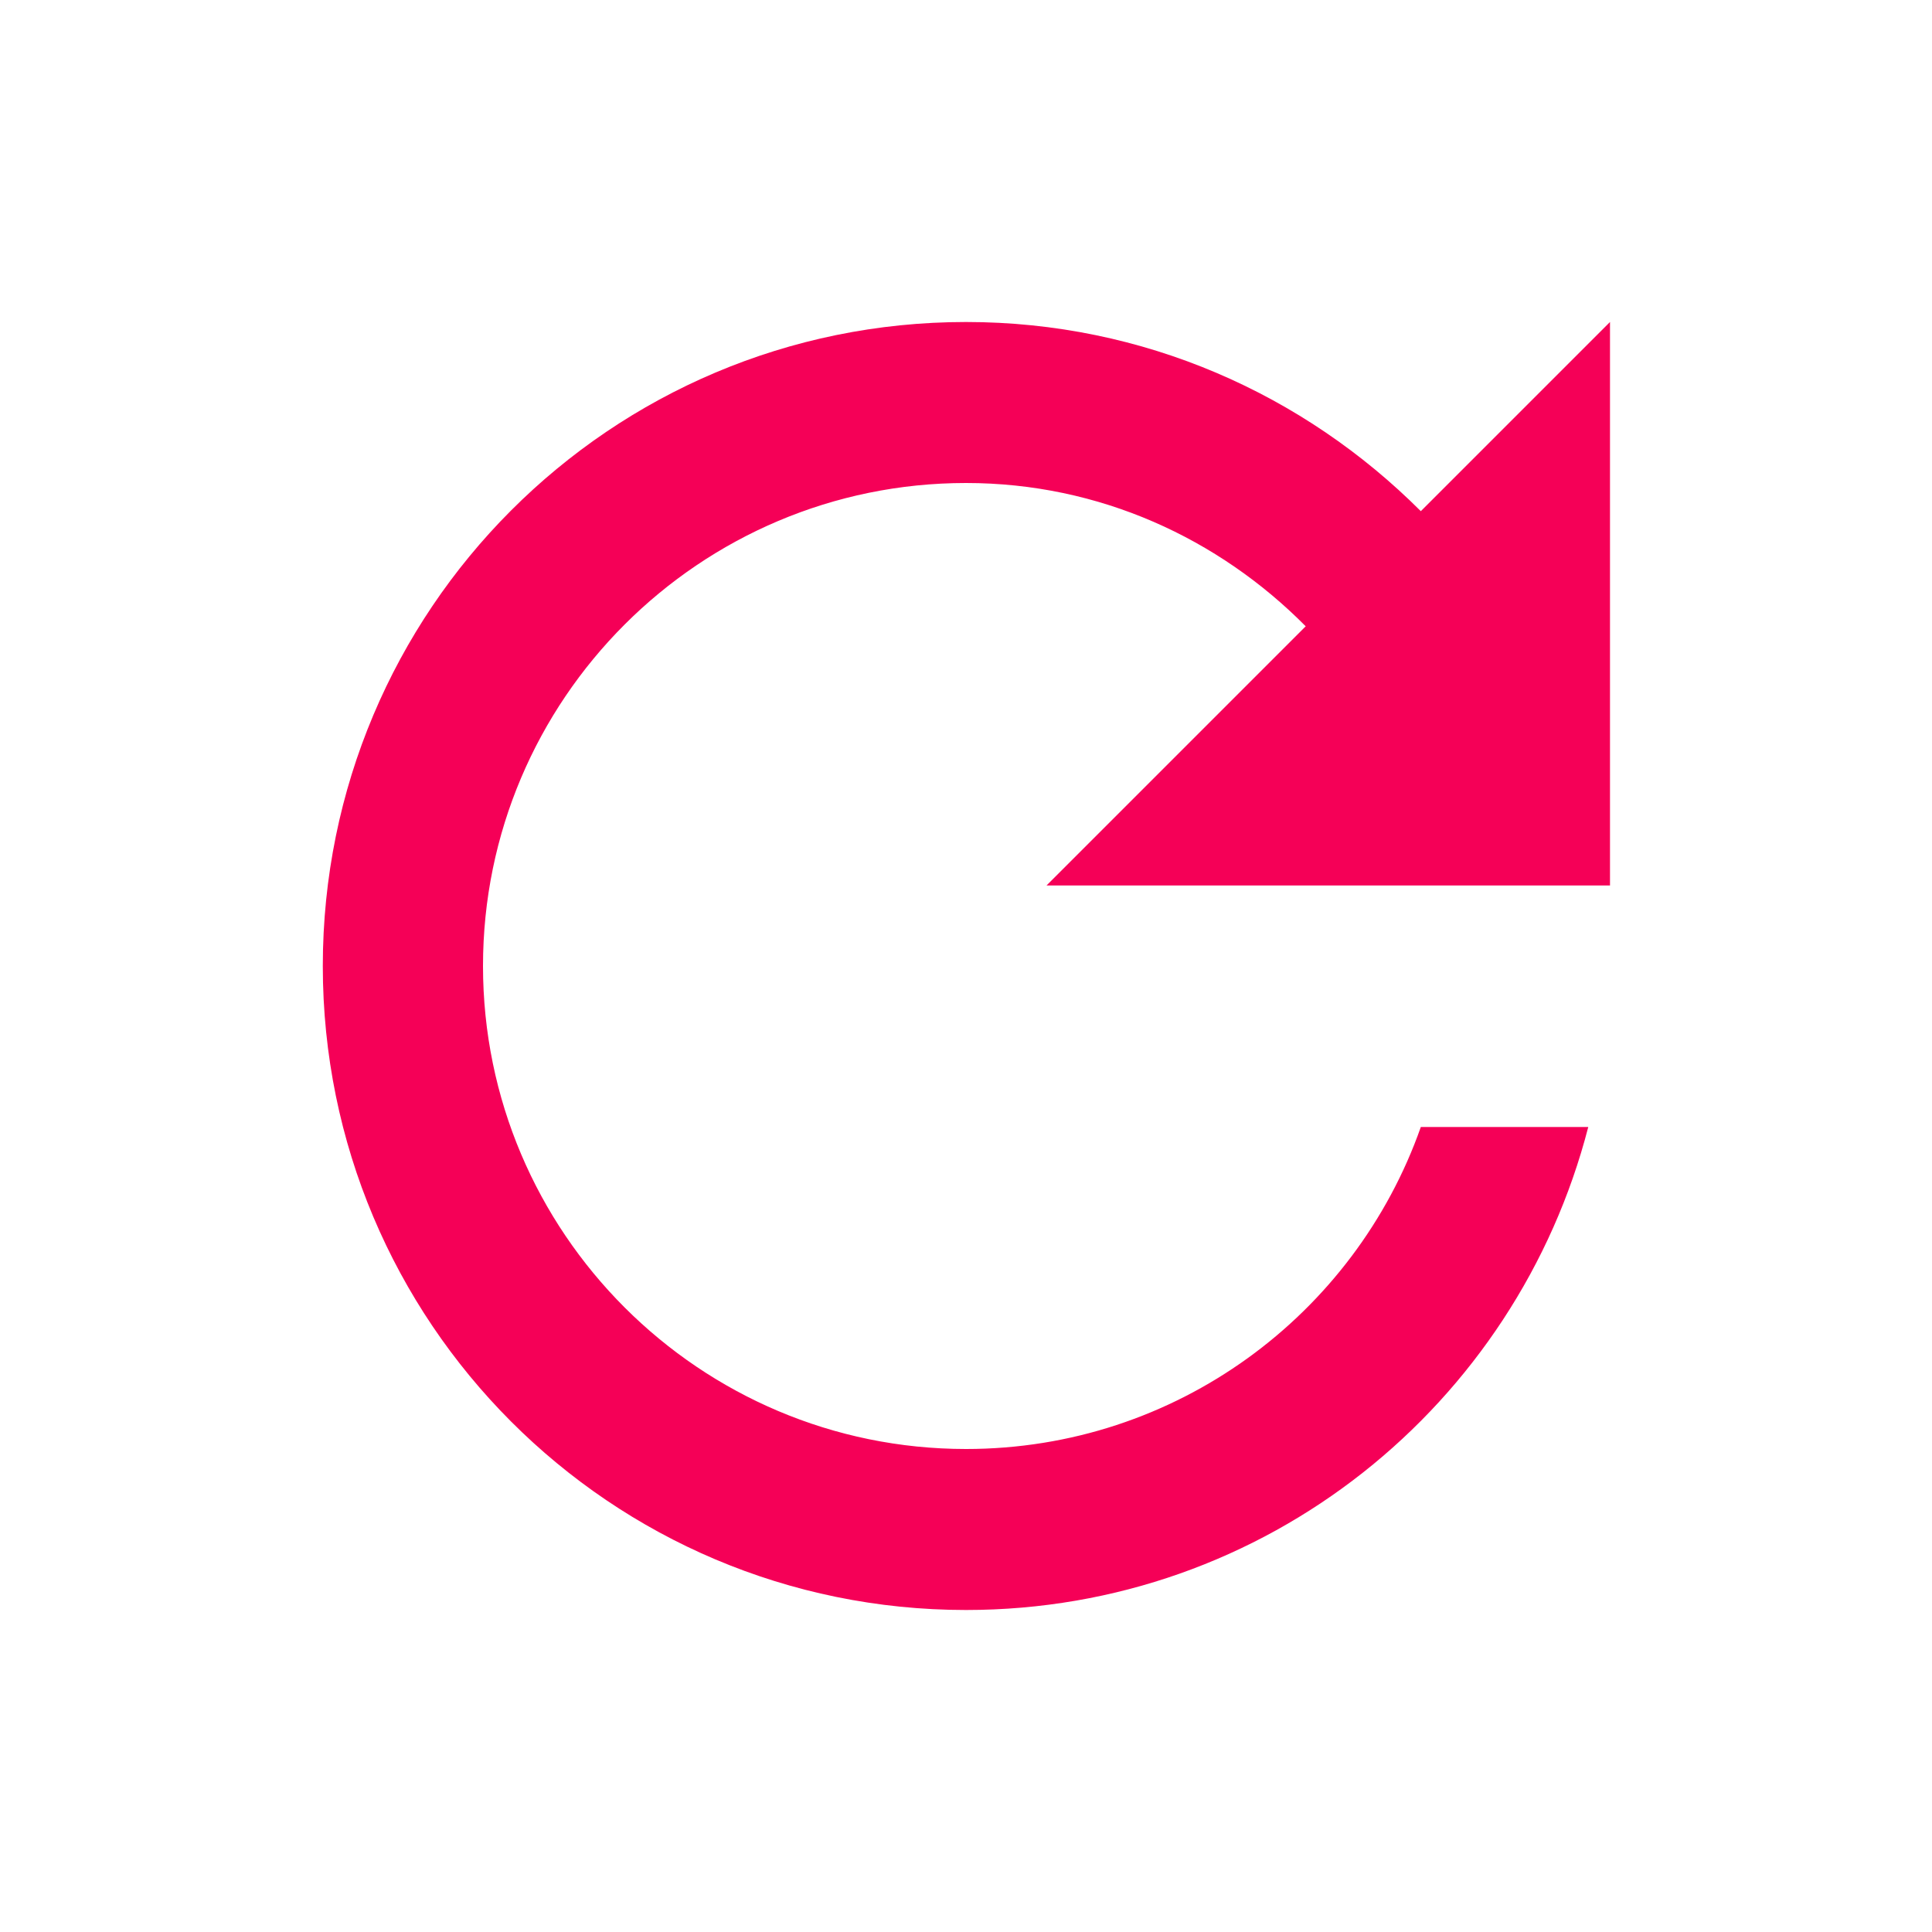
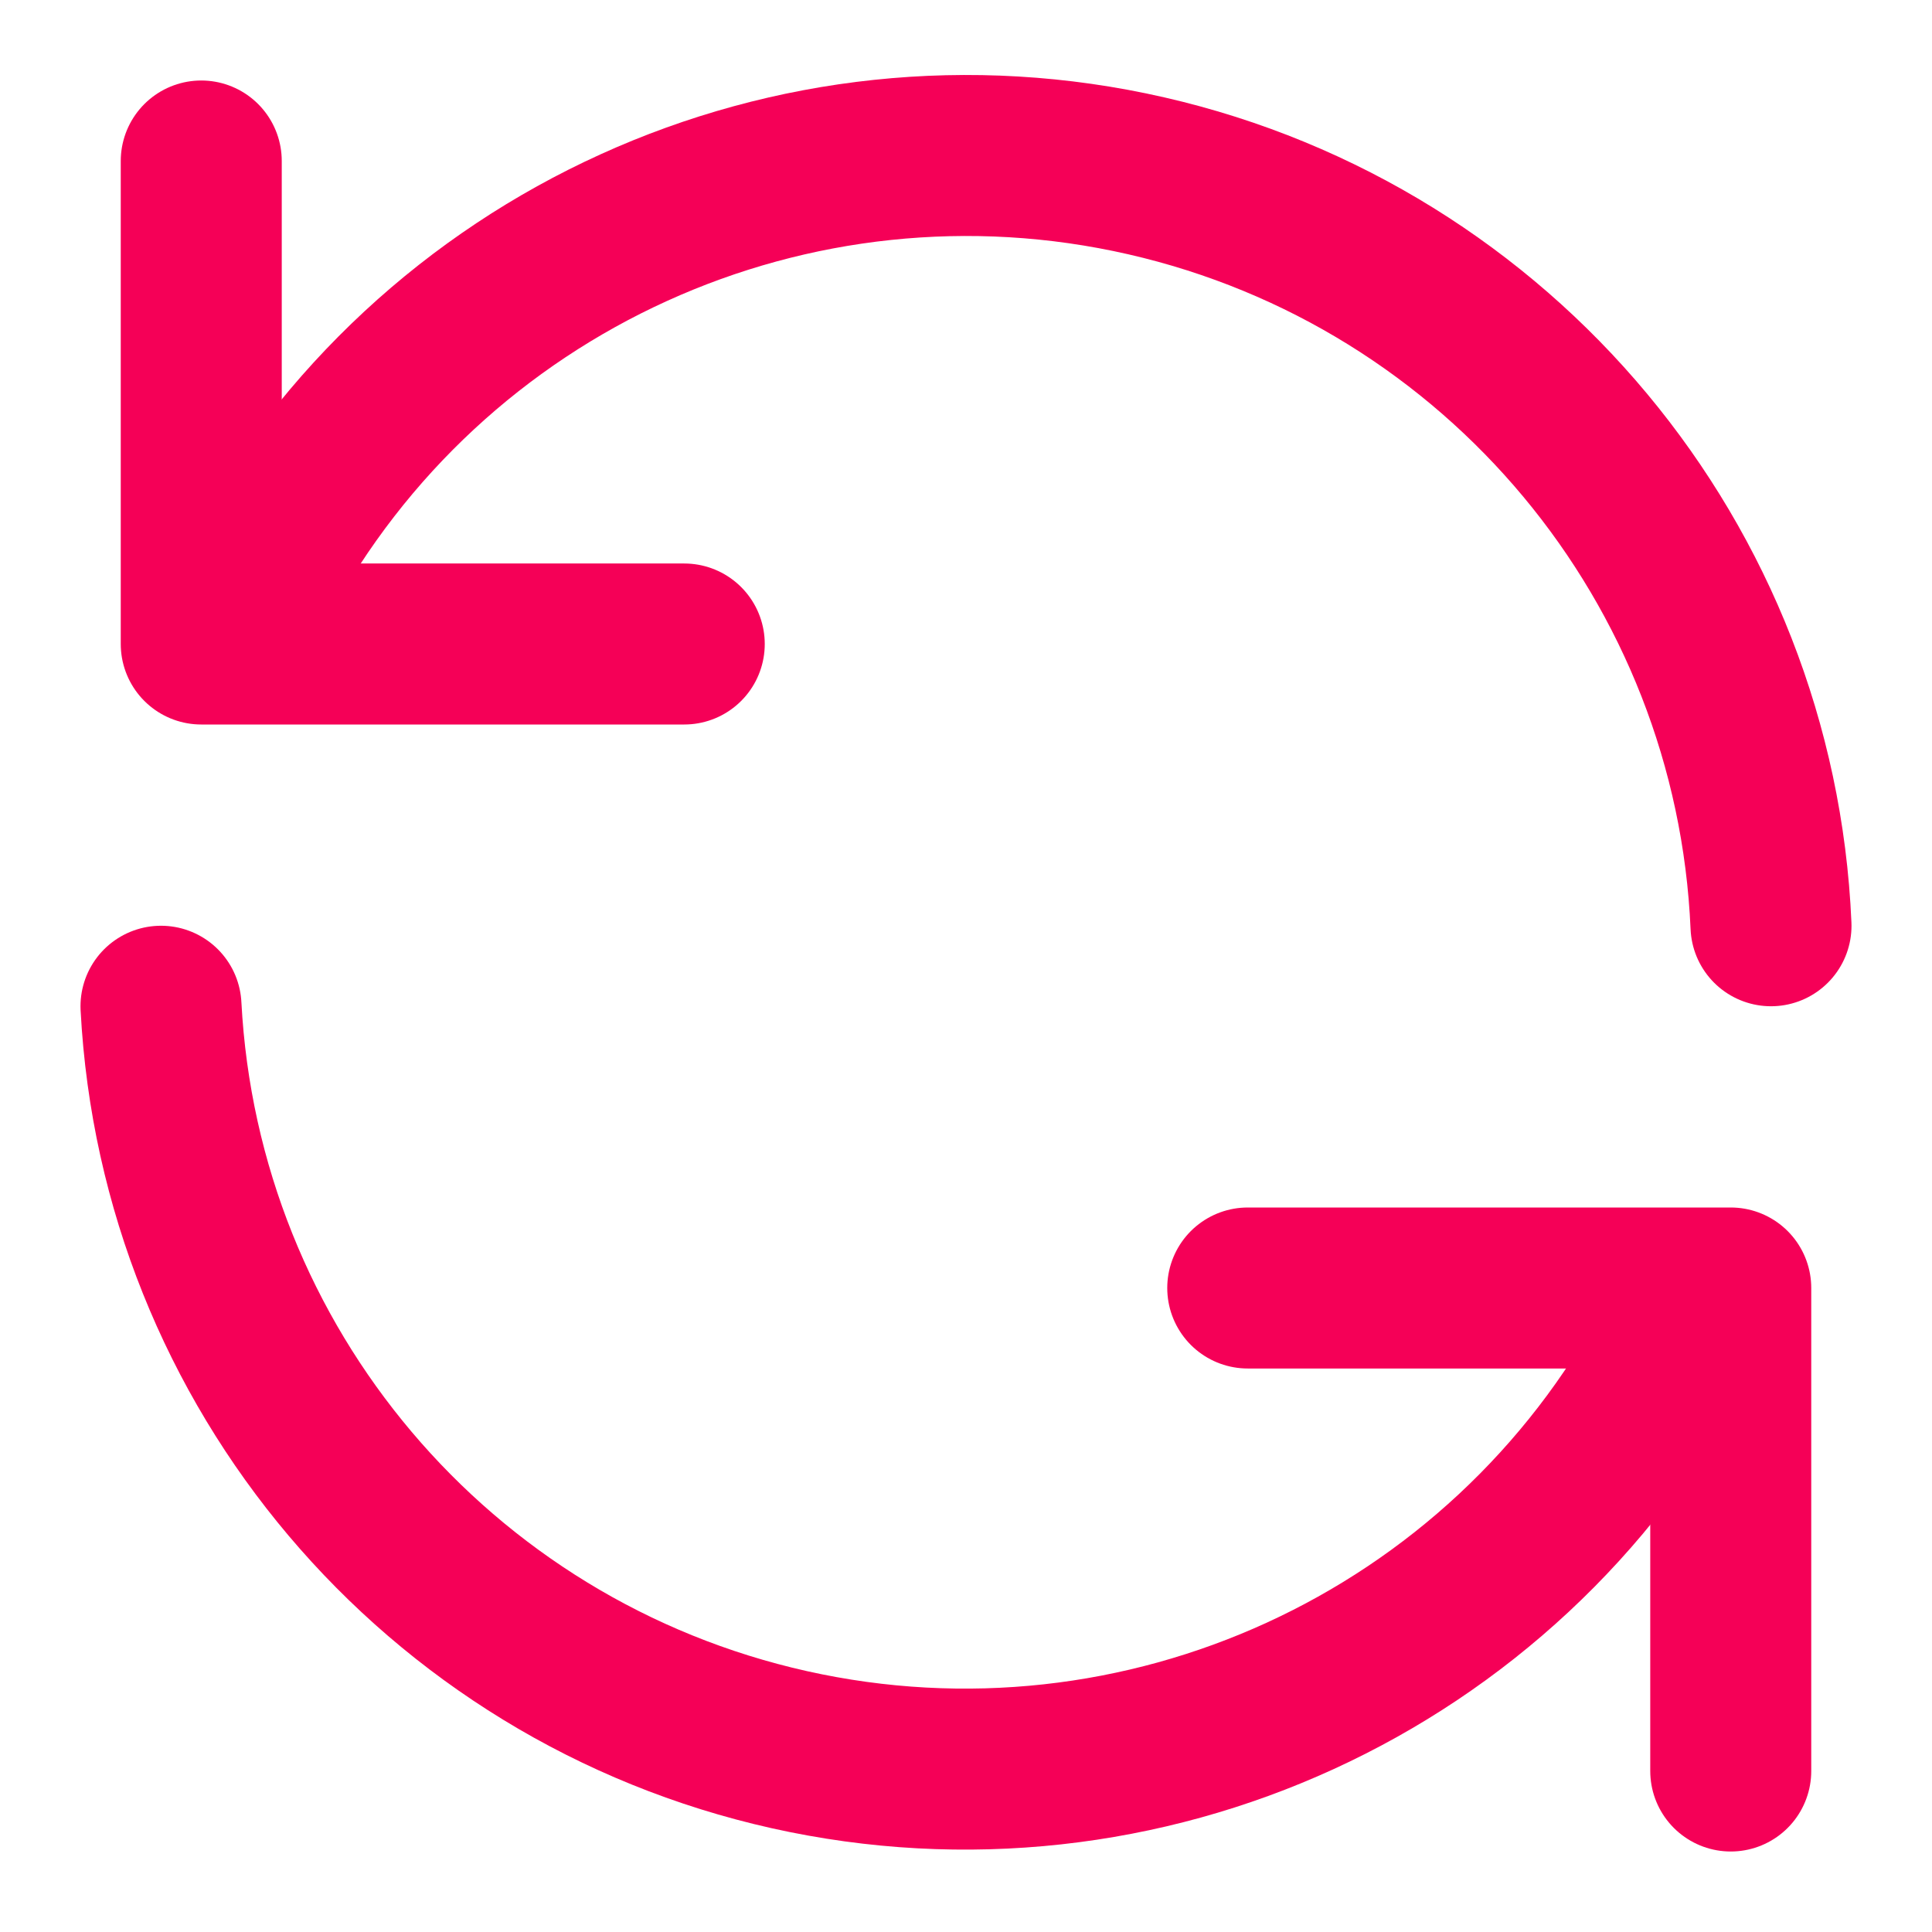
- <svg xmlns="http://www.w3.org/2000/svg" height="24" viewBox="0 0 24 24" width="24">
-   <path d="M0 0h24v24H0z" fill="none" />
-   <path d="M17.65 6.35C16.2 4.9 14.21 4 12 4c-4.42 0-7.99 3.58-7.99 8s3.57 8 7.99 8c3.73 0 6.84-2.55 7.73-6h-2.08c-.82 2.33-3.04 4-5.65 4-3.31 0-6-2.69-6-6s2.69-6 6-6c1.66 0 3.14.69 4.22 1.78L13 11h7V4l-2.35 2.35z" fill="#f50057" />
+ <svg xmlns="http://www.w3.org/2000/svg" width="24" height="24" viewBox="0 0 24 24" fill="none" stroke="#f50057" stroke-width="2" stroke-linecap="round" stroke-linejoin="round">
+   <path d="M2.5 2v6h6M21.5 22v-6h-6" />
+   <path d="M22 11.5A10 10 0 0 0 3.2 7.2M2 12.5a10 10 0 0 0 18.8 4.2" />
</svg>
